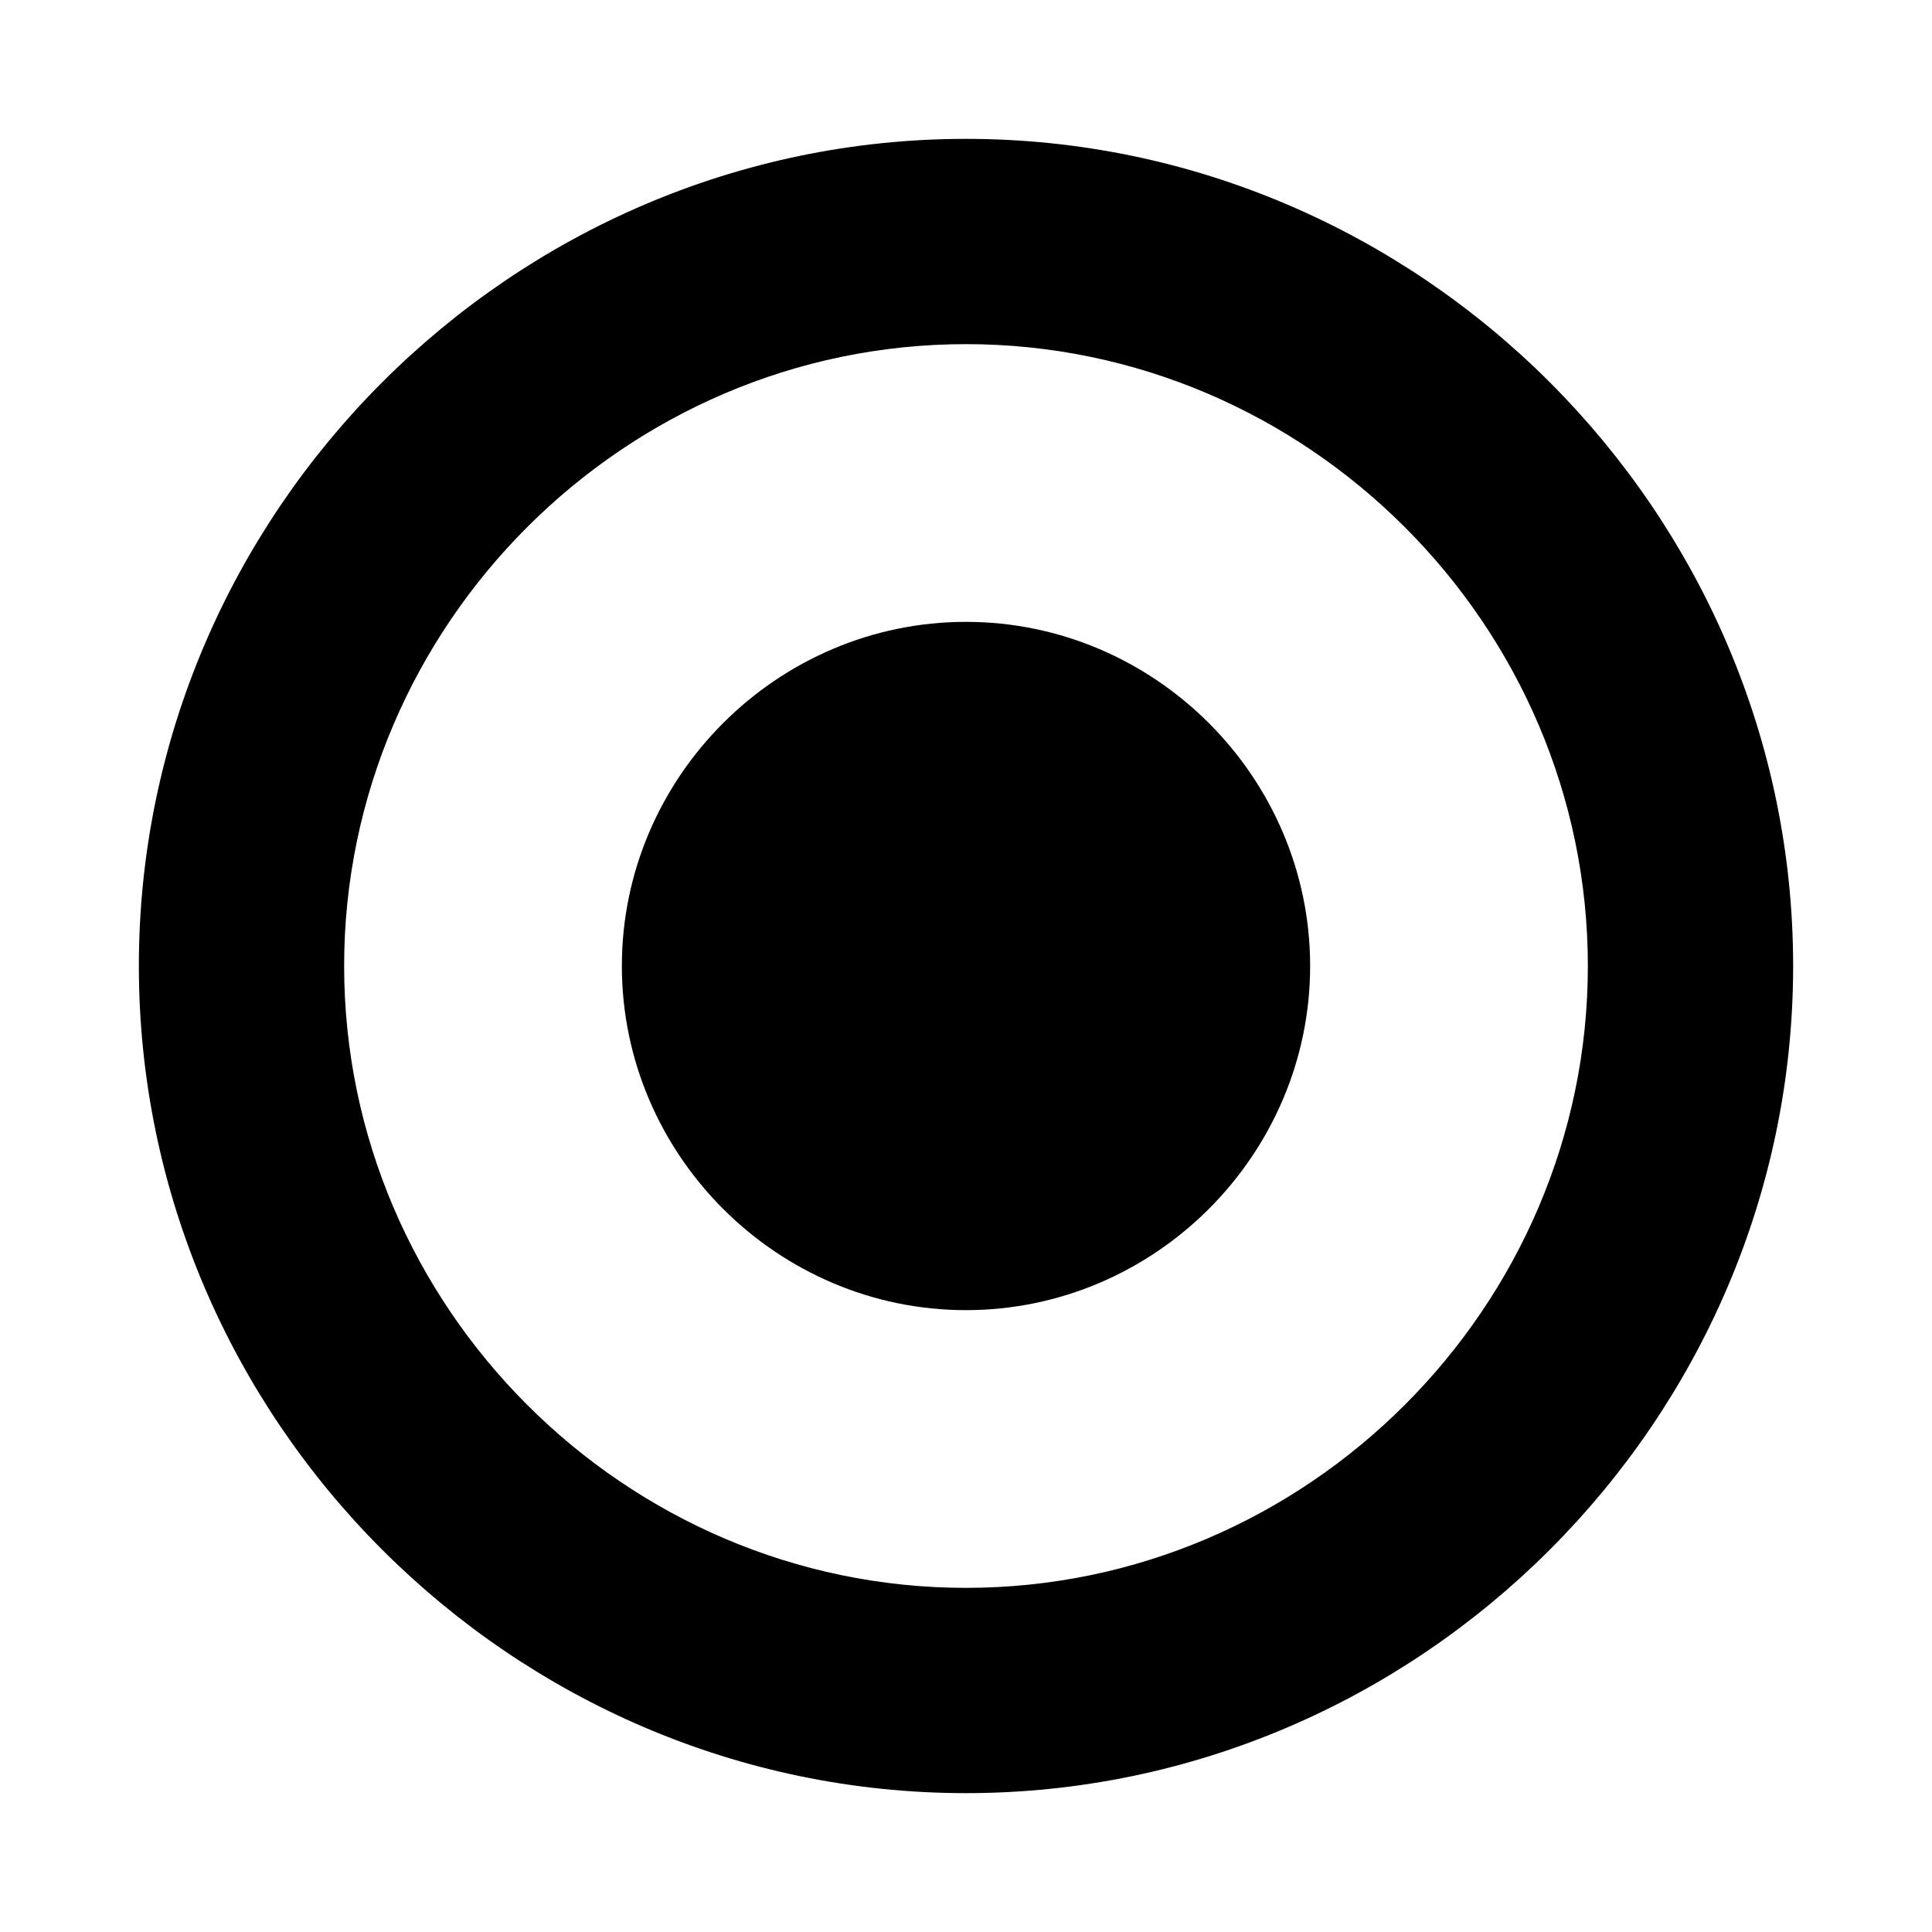
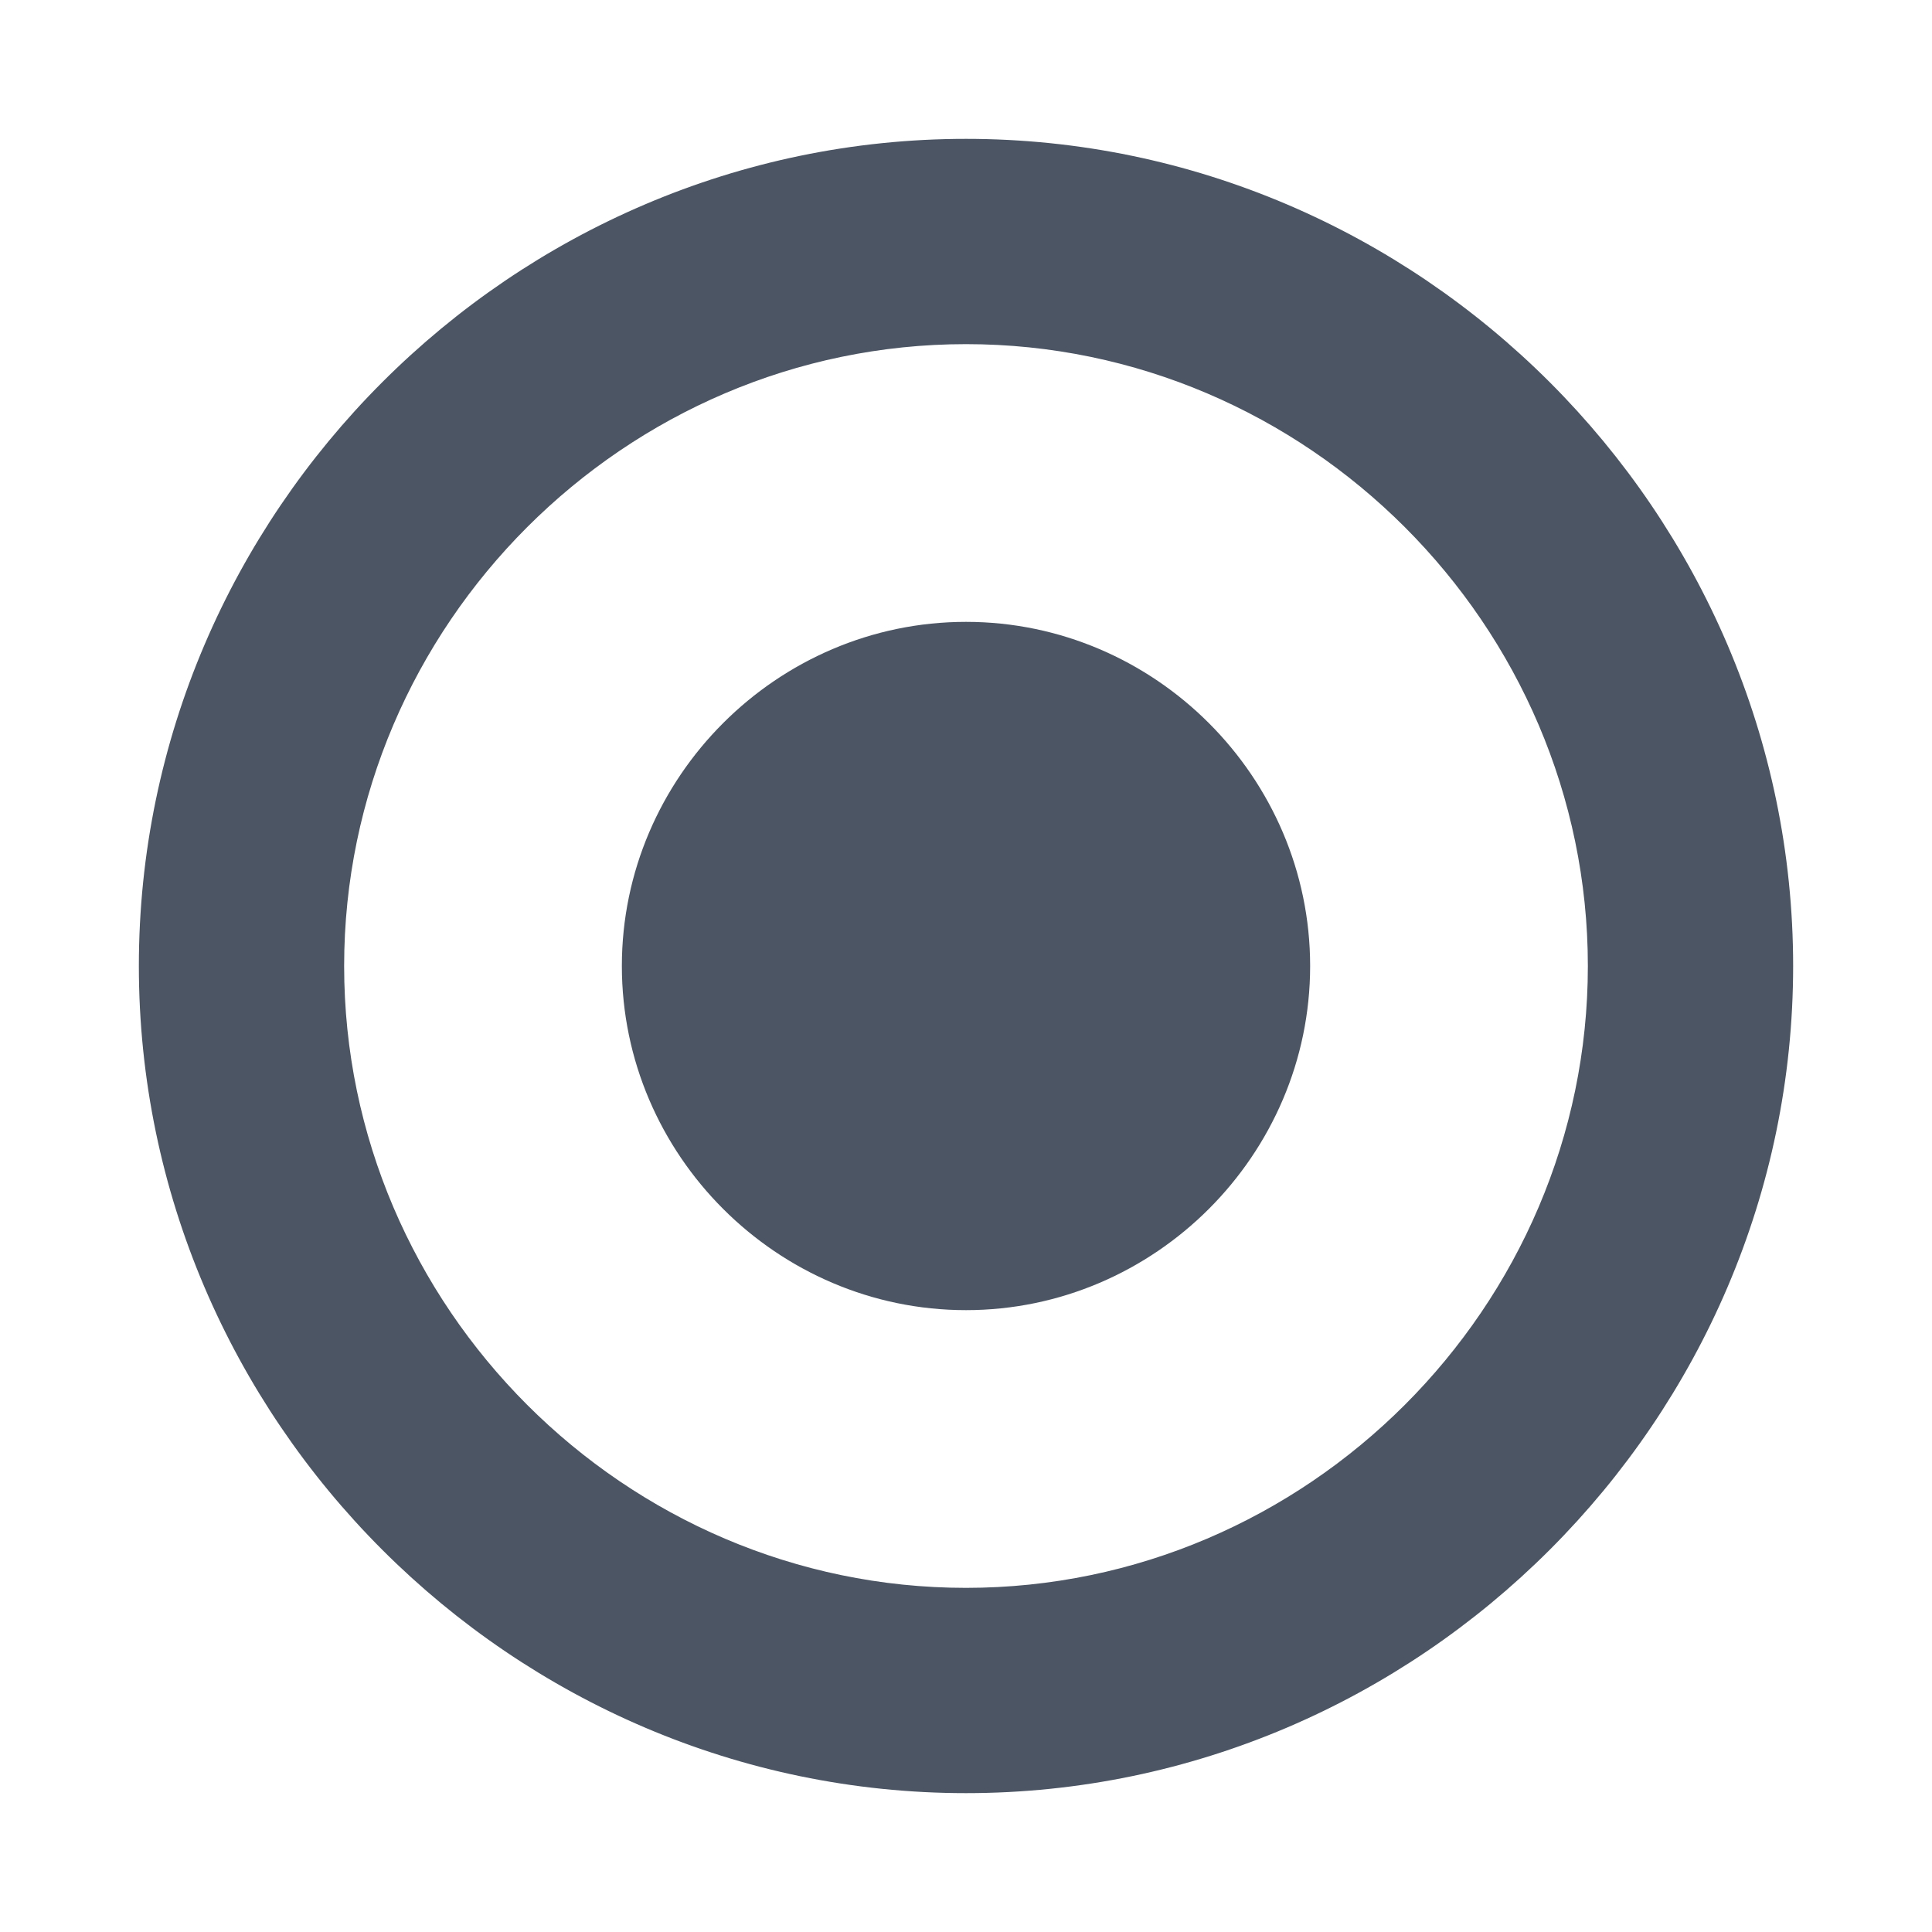
- <svg xmlns="http://www.w3.org/2000/svg" style="display:inline;fill:currentColor;stroke:currentColor;stroke-width:.55px" width="24" height="24">
+ <svg xmlns="http://www.w3.org/2000/svg" style="display:inline;fill:rgb(75,85,99);stroke:rgb(75,85,99);stroke-width:.55px" width="24" height="24">
  <path d="M22 12c0-5.486-4.514-10-10-10S2 6.514 2 12s4.514 10 10 10 10-4.514 10-10m-2 0c0 4.389-3.611 8-8 8-4.389 0-8-3.611-8-8 0-4.389 3.611-8 8-8 4.389 0 8 3.611 8 8" />
  <path d="M16 12c0-2.194-1.806-4-4-4s-4 1.806-4 4 1.806 4 4 4 4-1.806 4-4" />
</svg>
